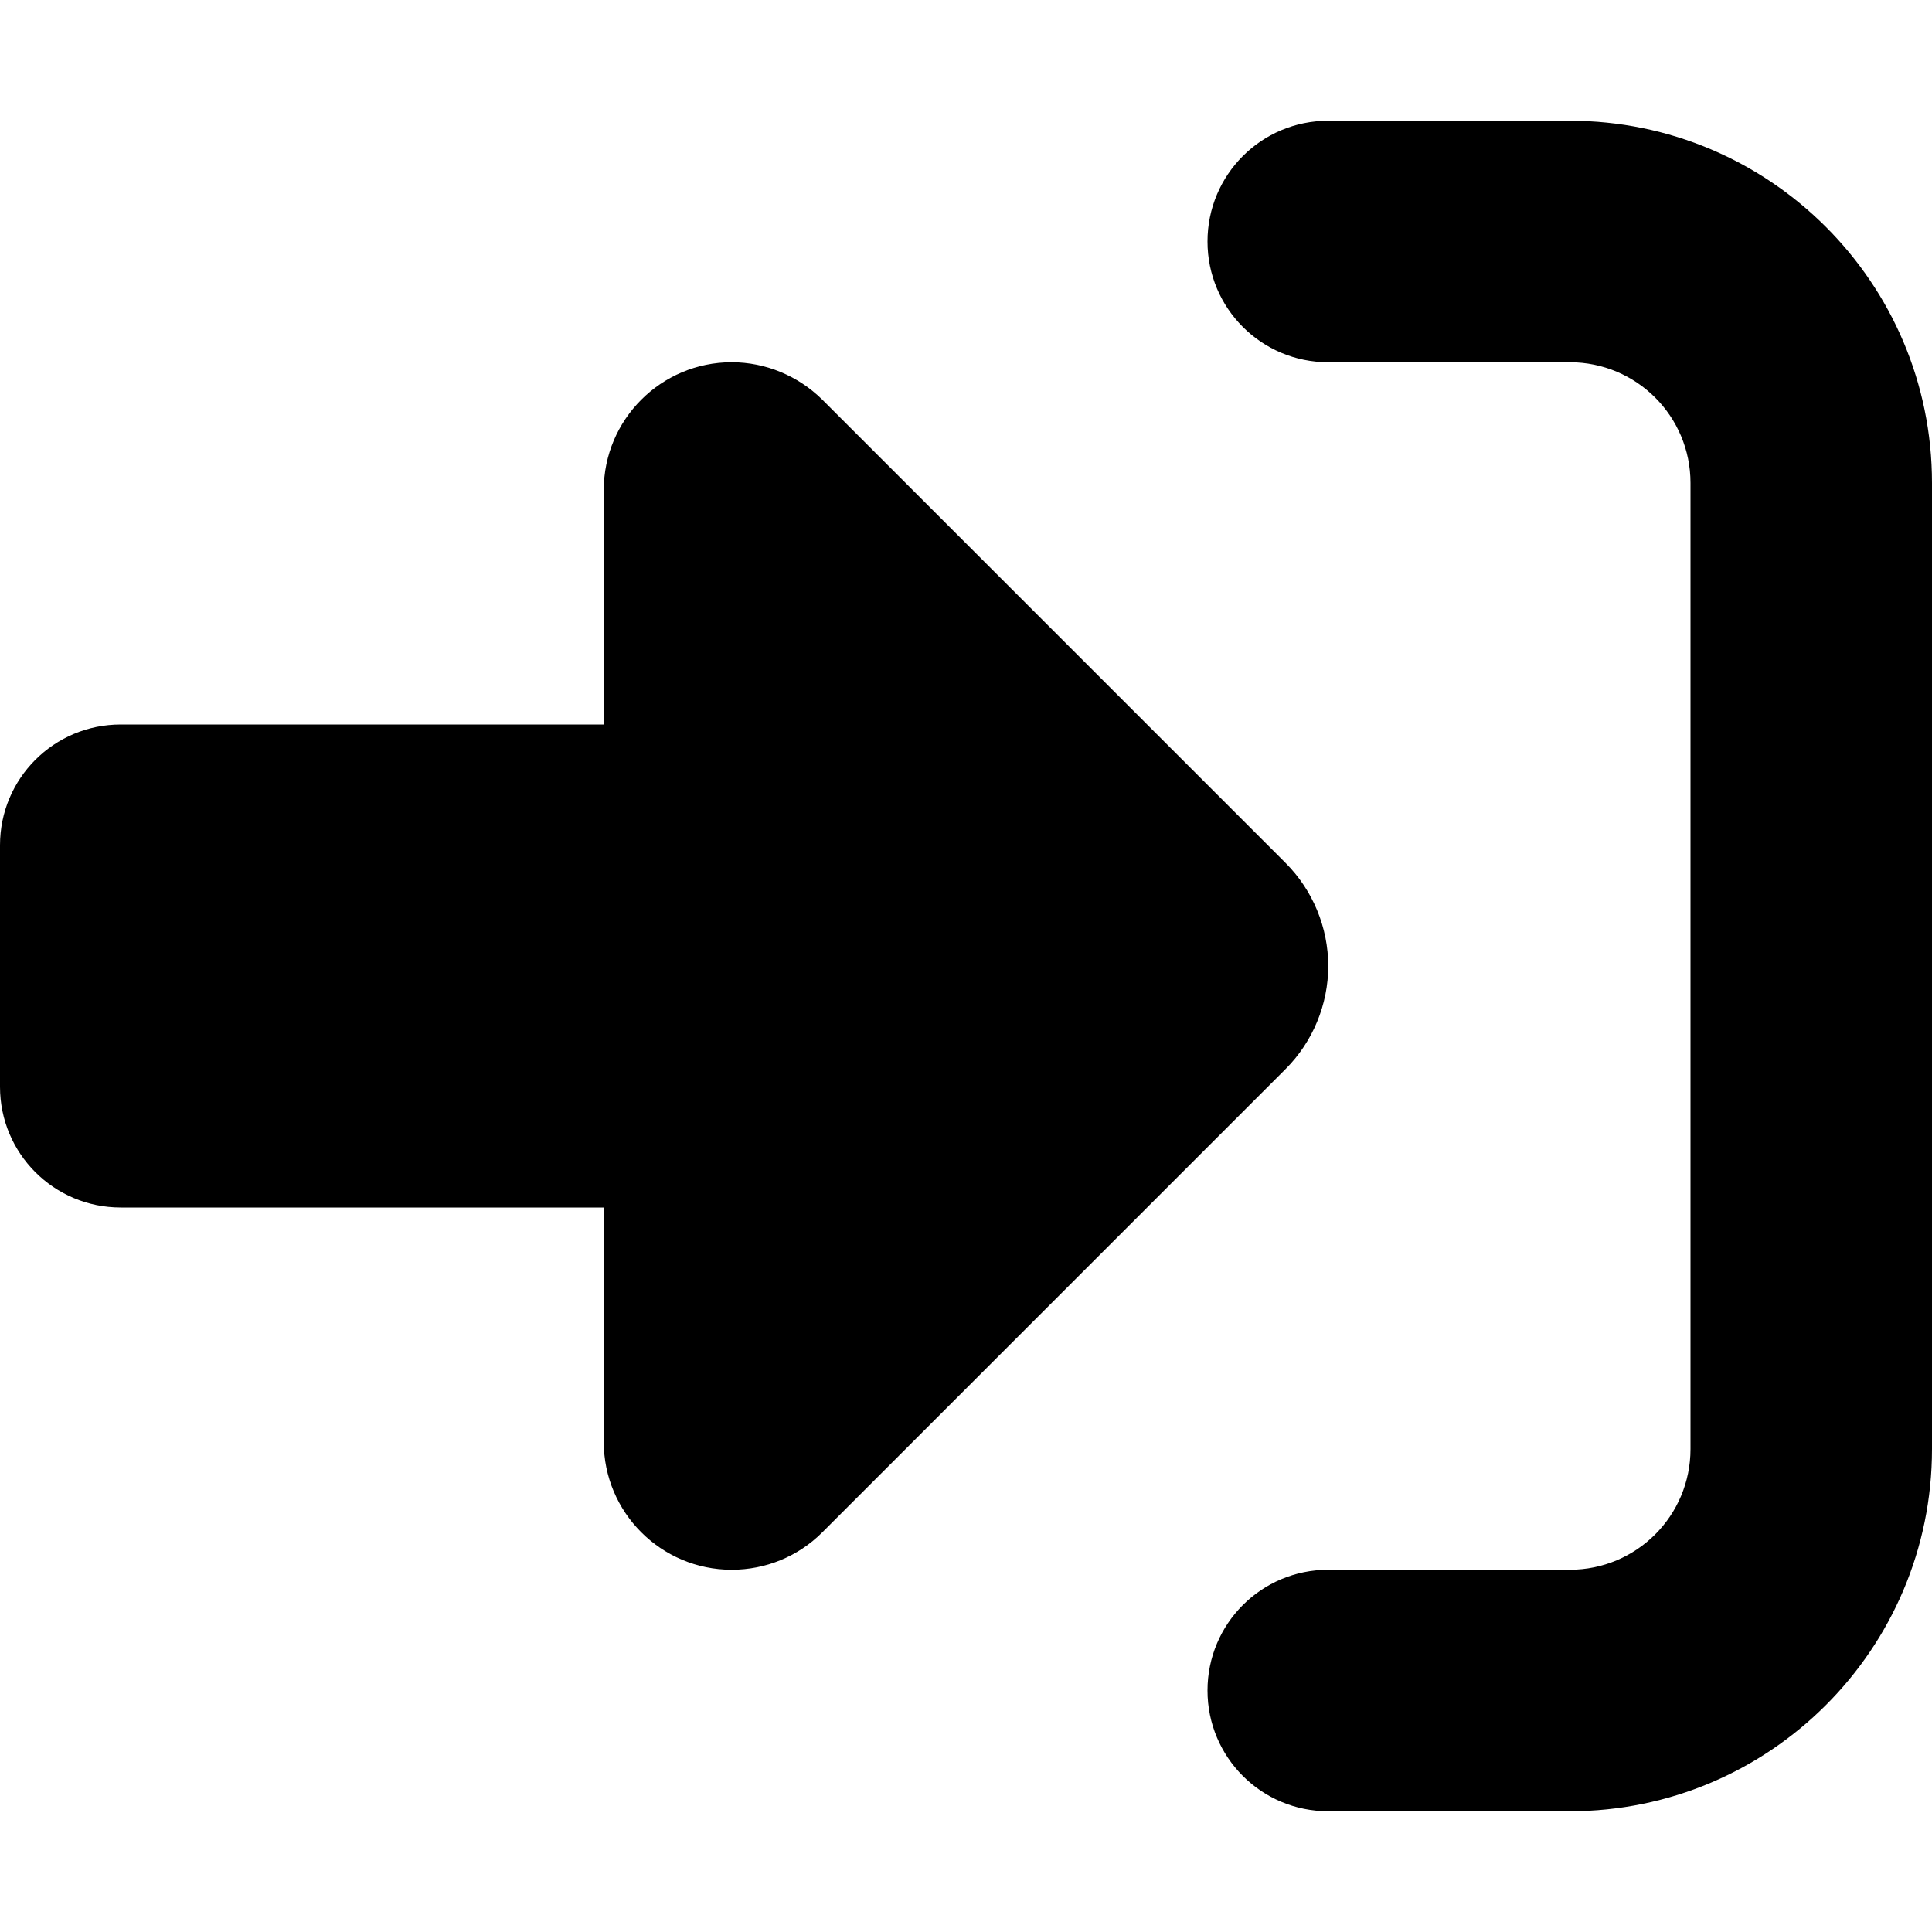
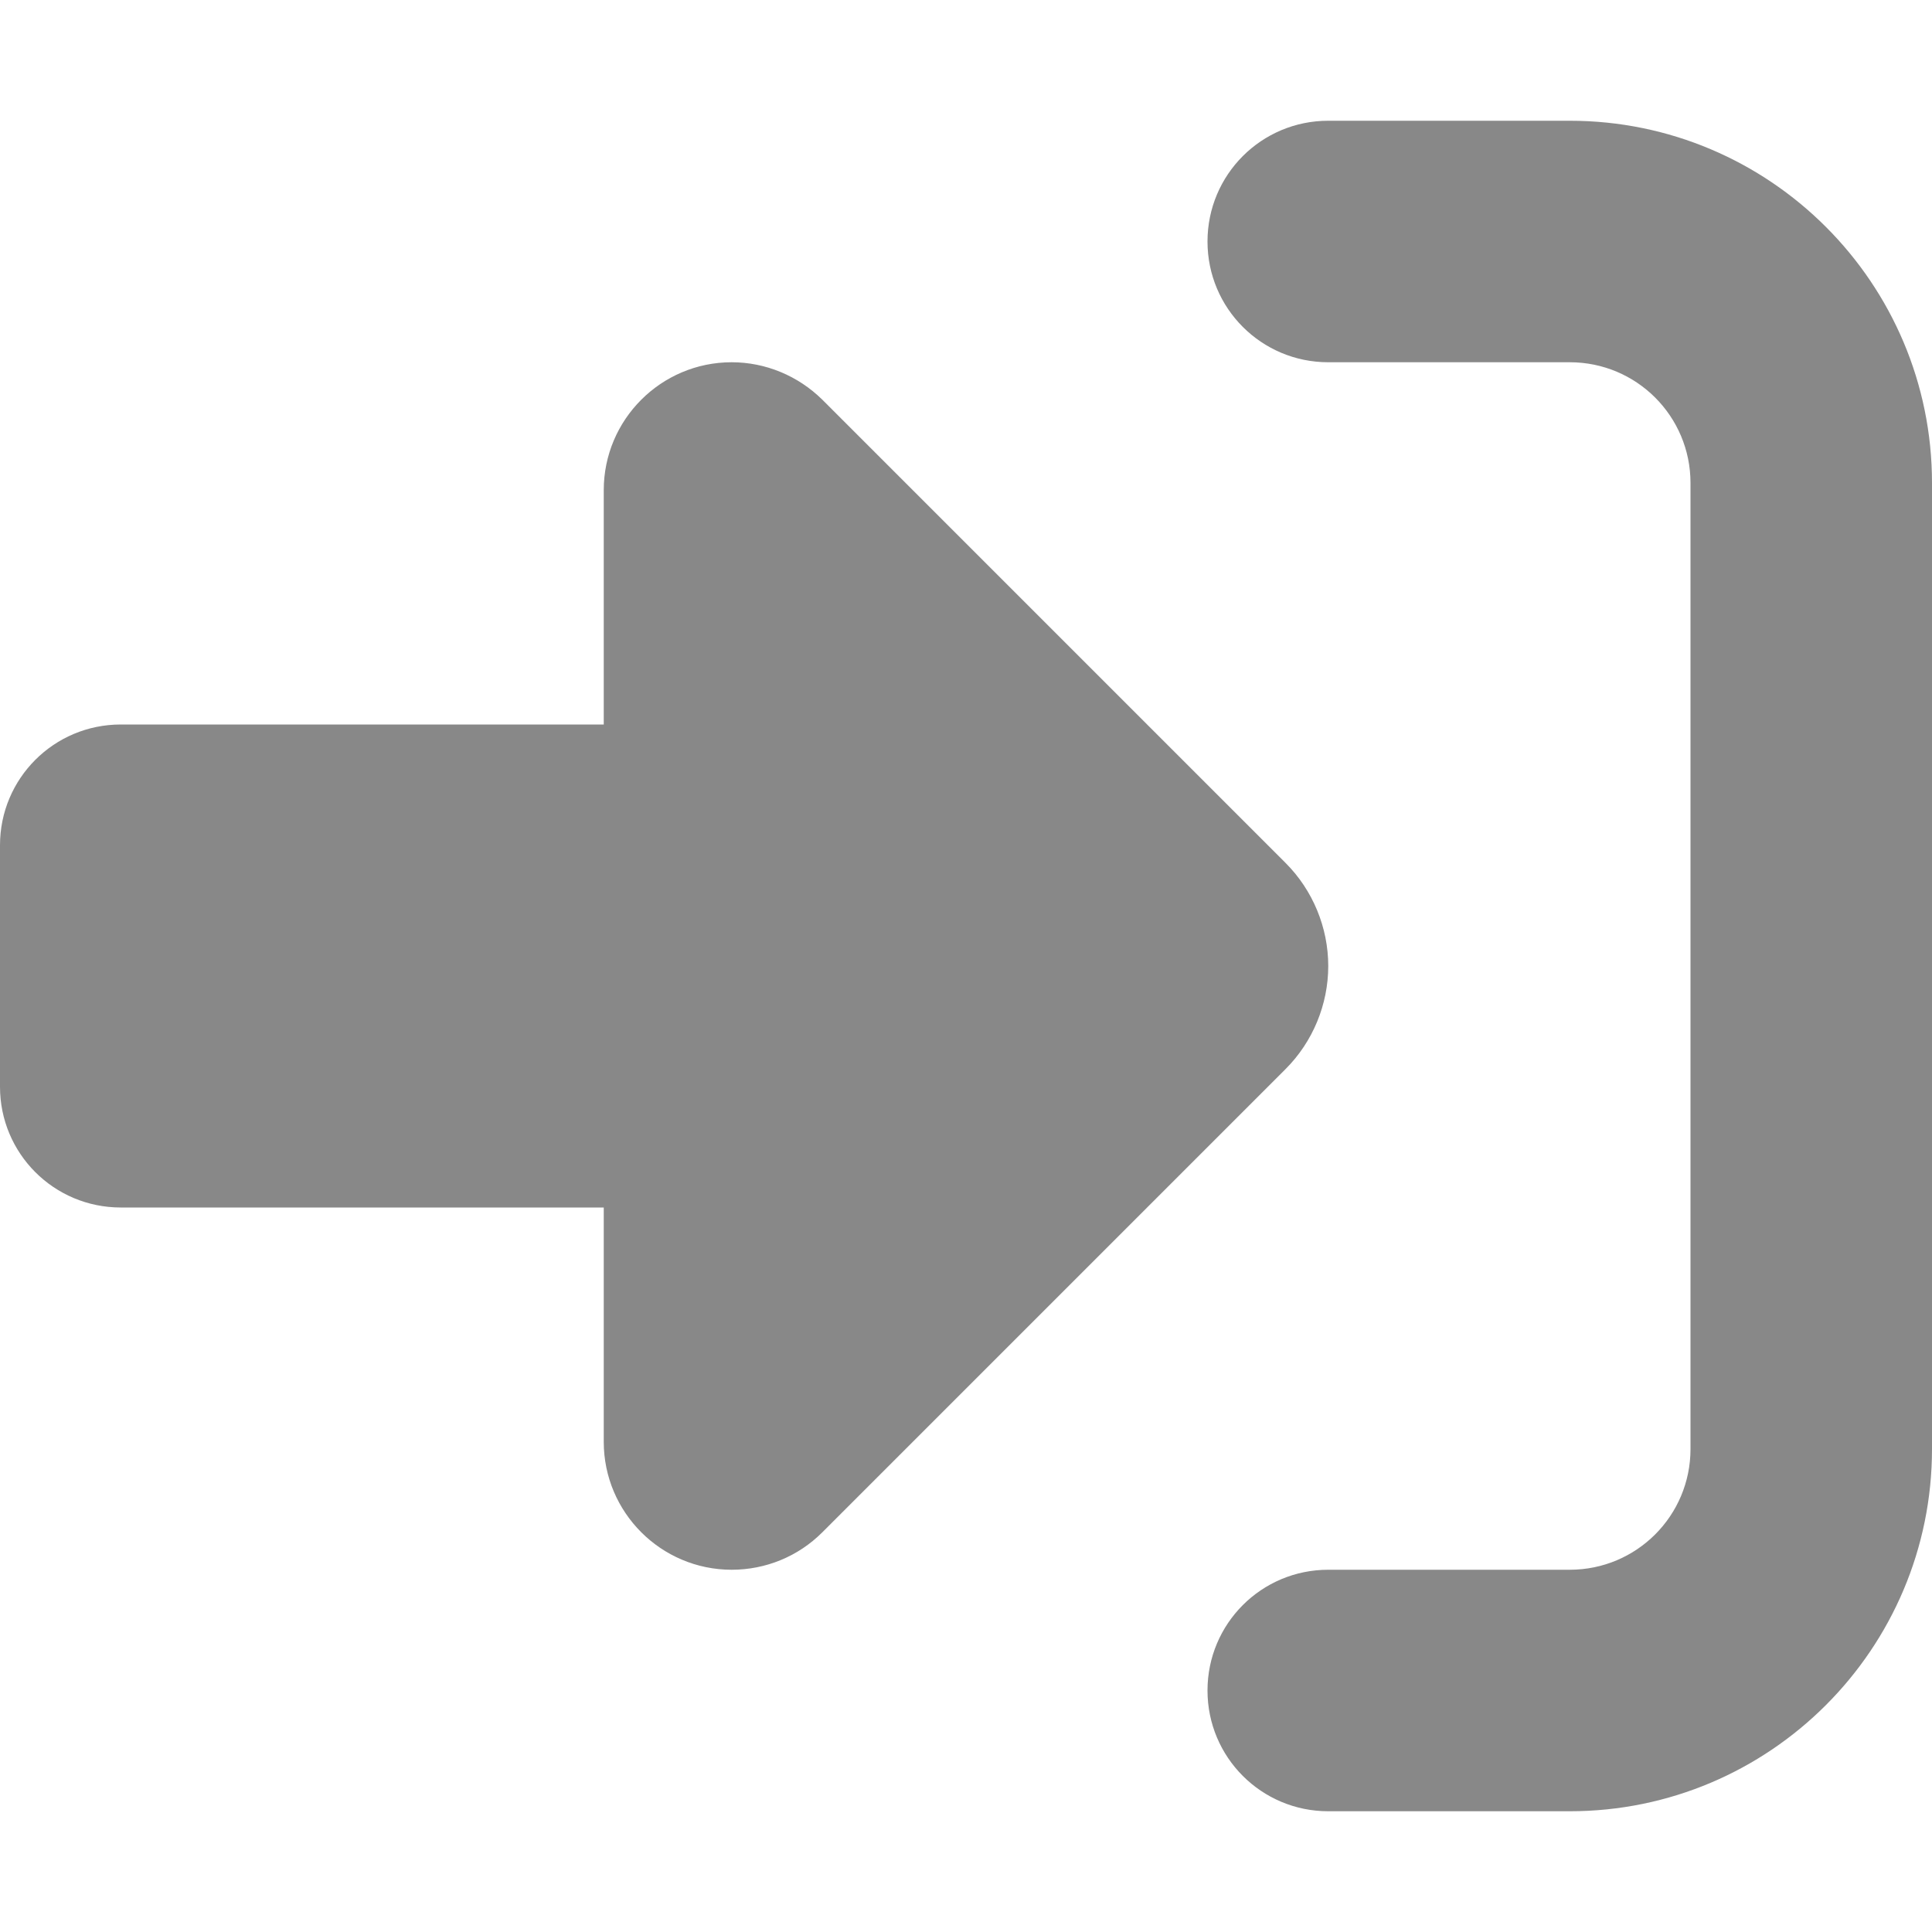
<svg xmlns="http://www.w3.org/2000/svg" viewBox="0 0 512 512">
-   <path d="M217.9 105.9L340.7 228.7c7.2 7.2 11.3 17.1 11.3 27.3s-4.1 20.1-11.3 27.3L217.9 406.1c-6.4 6.4-15 9.9-24 9.9c-18.7 0-33.9-15.2-33.9-33.9l0-62.1L32 320c-17.7 0-32-14.3-32-32l0-64c0-17.7 14.3-32 32-32l128 0 0-62.1c0-18.7 15.2-33.9 33.9-33.9c9 0 17.6 3.6 24 9.9zM352 416l64 0c17.7 0 32-14.3 32-32l0-256c0-17.7-14.3-32-32-32l-64 0c-17.7 0-32-14.3-32-32s14.3-32 32-32l64 0c53 0 96 43 96 96l0 256c0 53-43 96-96 96l-64 0c-17.7 0-32-14.3-32-32s14.3-32 32-32z" />
+   <path fill="#888" d="M217.9 105.9L340.7 228.7c7.2 7.2 11.3 17.1 11.3 27.3s-4.1 20.1-11.3 27.3L217.9 406.1c-6.4 6.4-15 9.9-24 9.9c-18.7 0-33.9-15.2-33.9-33.9l0-62.1L32 320c-17.7 0-32-14.3-32-32l0-64c0-17.7 14.3-32 32-32l128 0 0-62.1c0-18.7 15.2-33.9 33.9-33.9c9 0 17.6 3.6 24 9.9zM352 416l64 0c17.7 0 32-14.3 32-32l0-256c0-17.7-14.3-32-32-32l-64 0c-17.7 0-32-14.3-32-32s14.3-32 32-32l64 0c53 0 96 43 96 96l0 256c0 53-43 96-96 96l-64 0c-17.7 0-32-14.3-32-32s14.3-32 32-32z" />
</svg>
